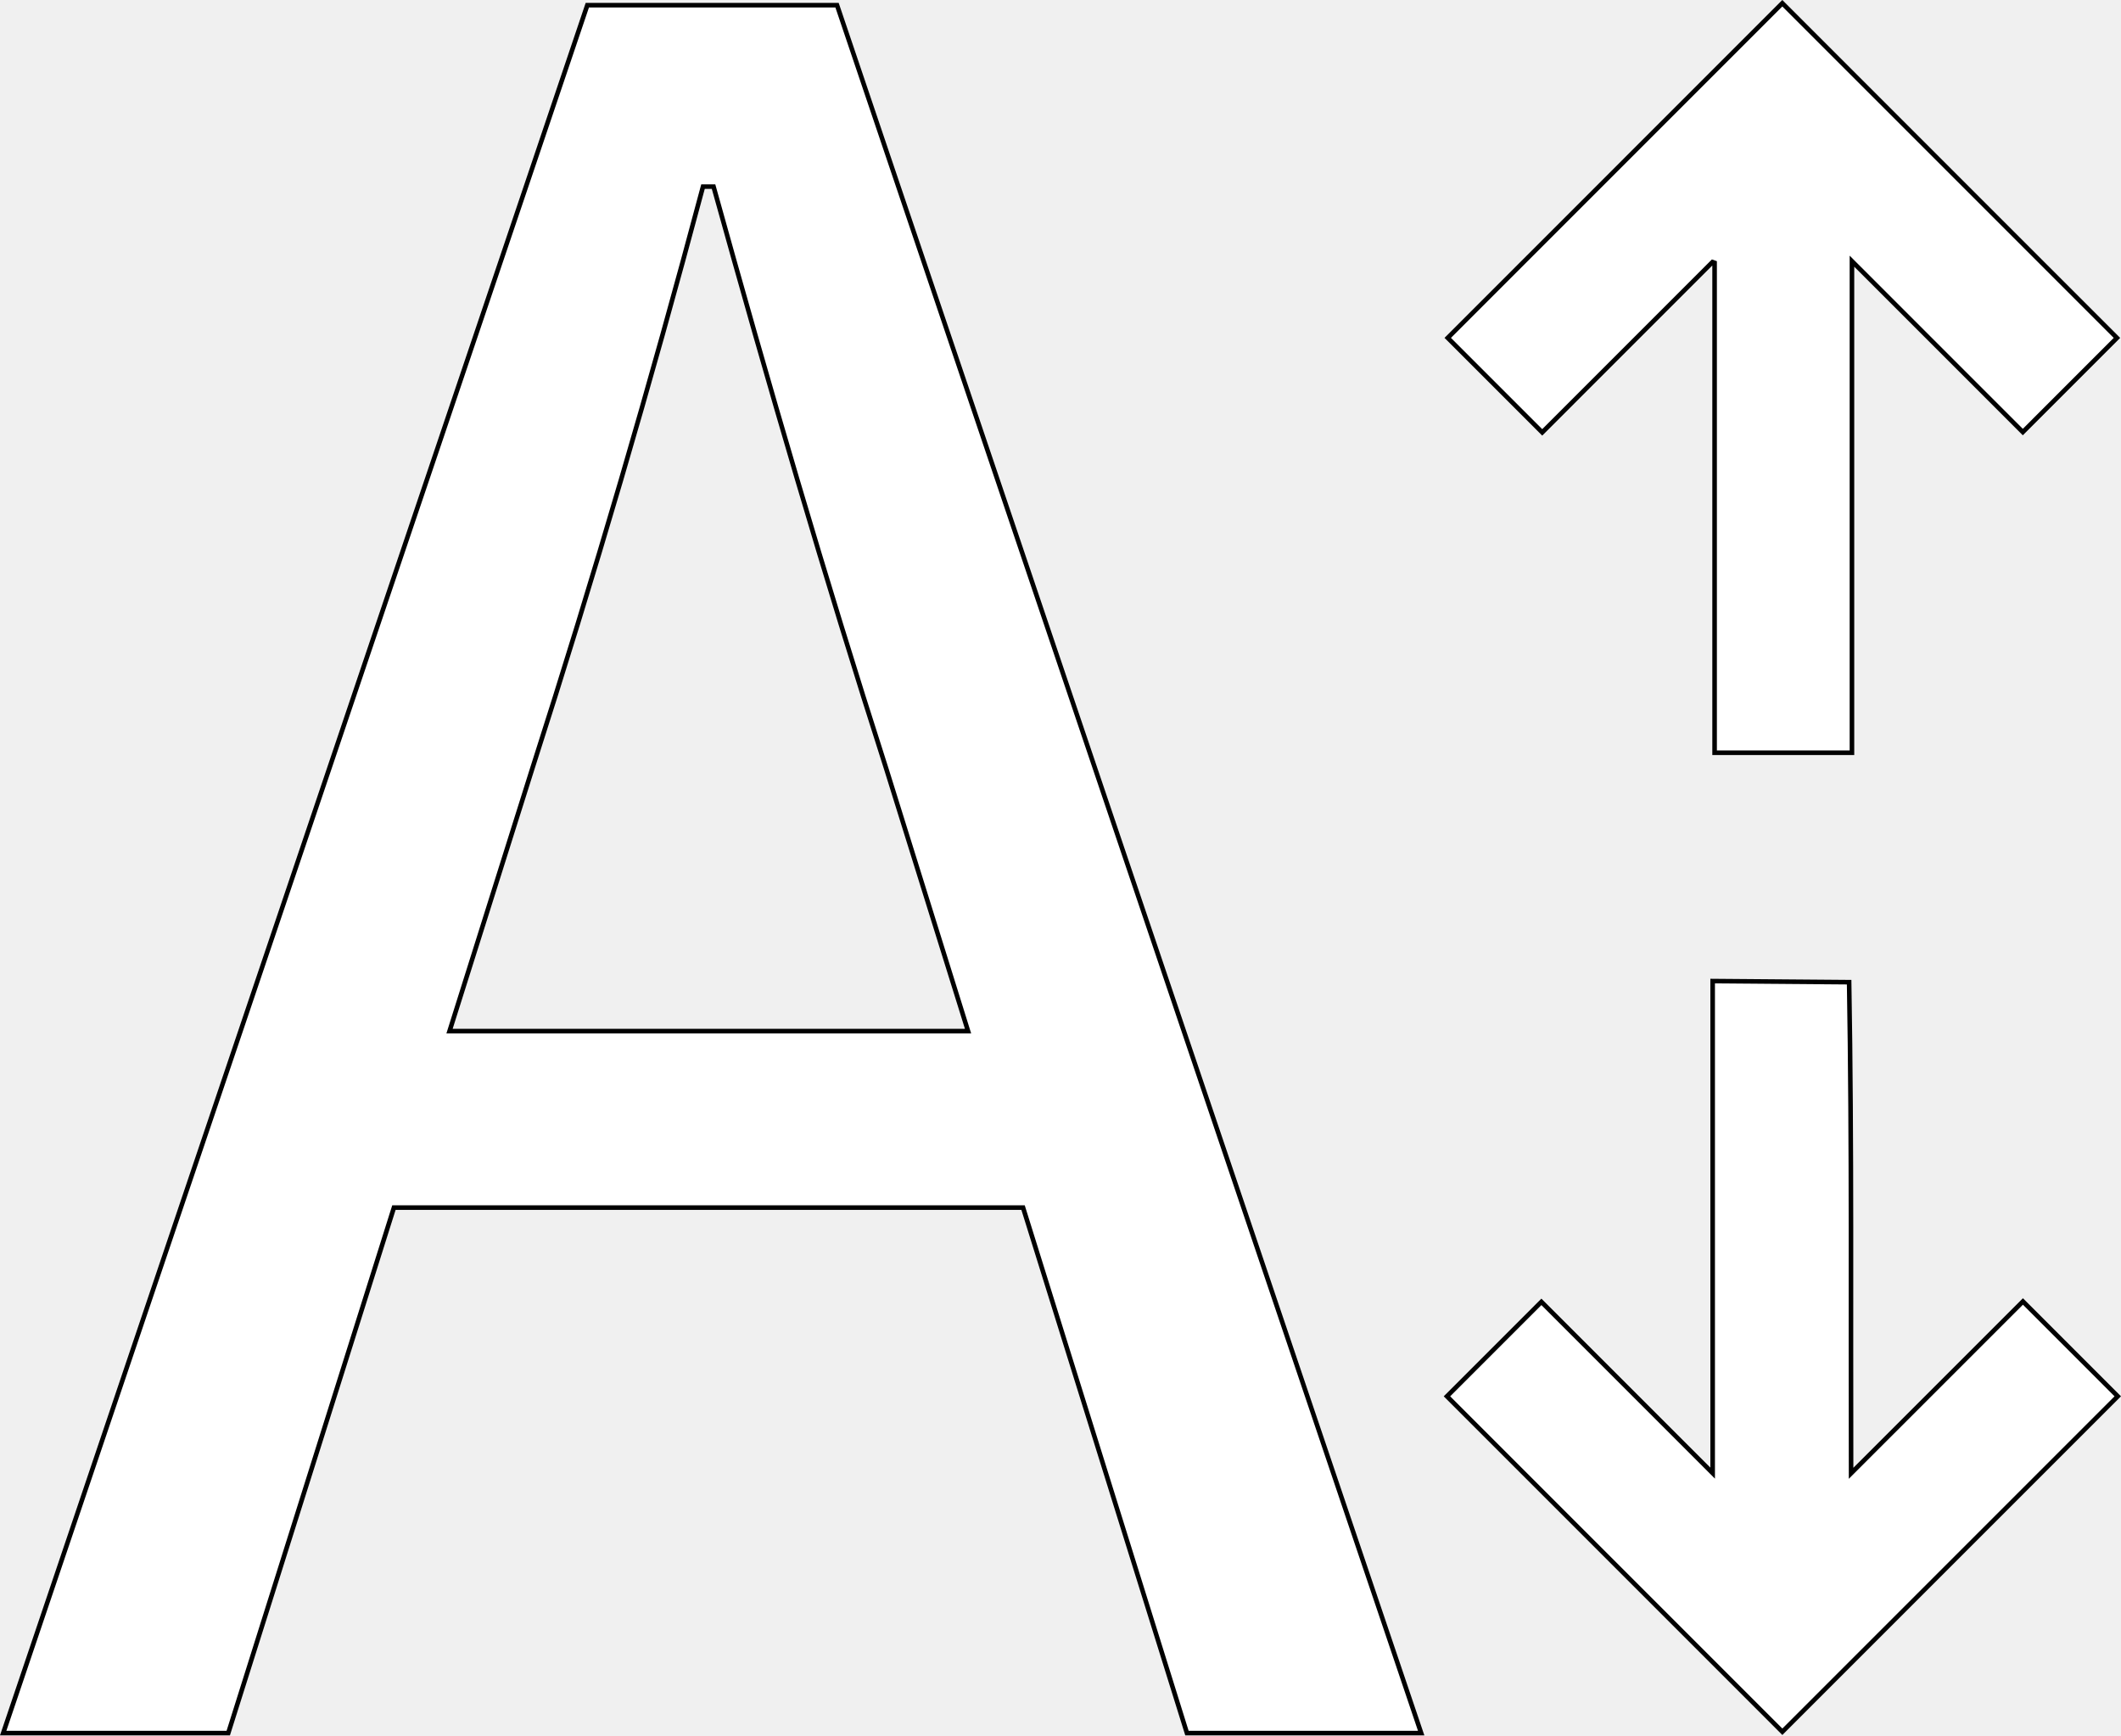
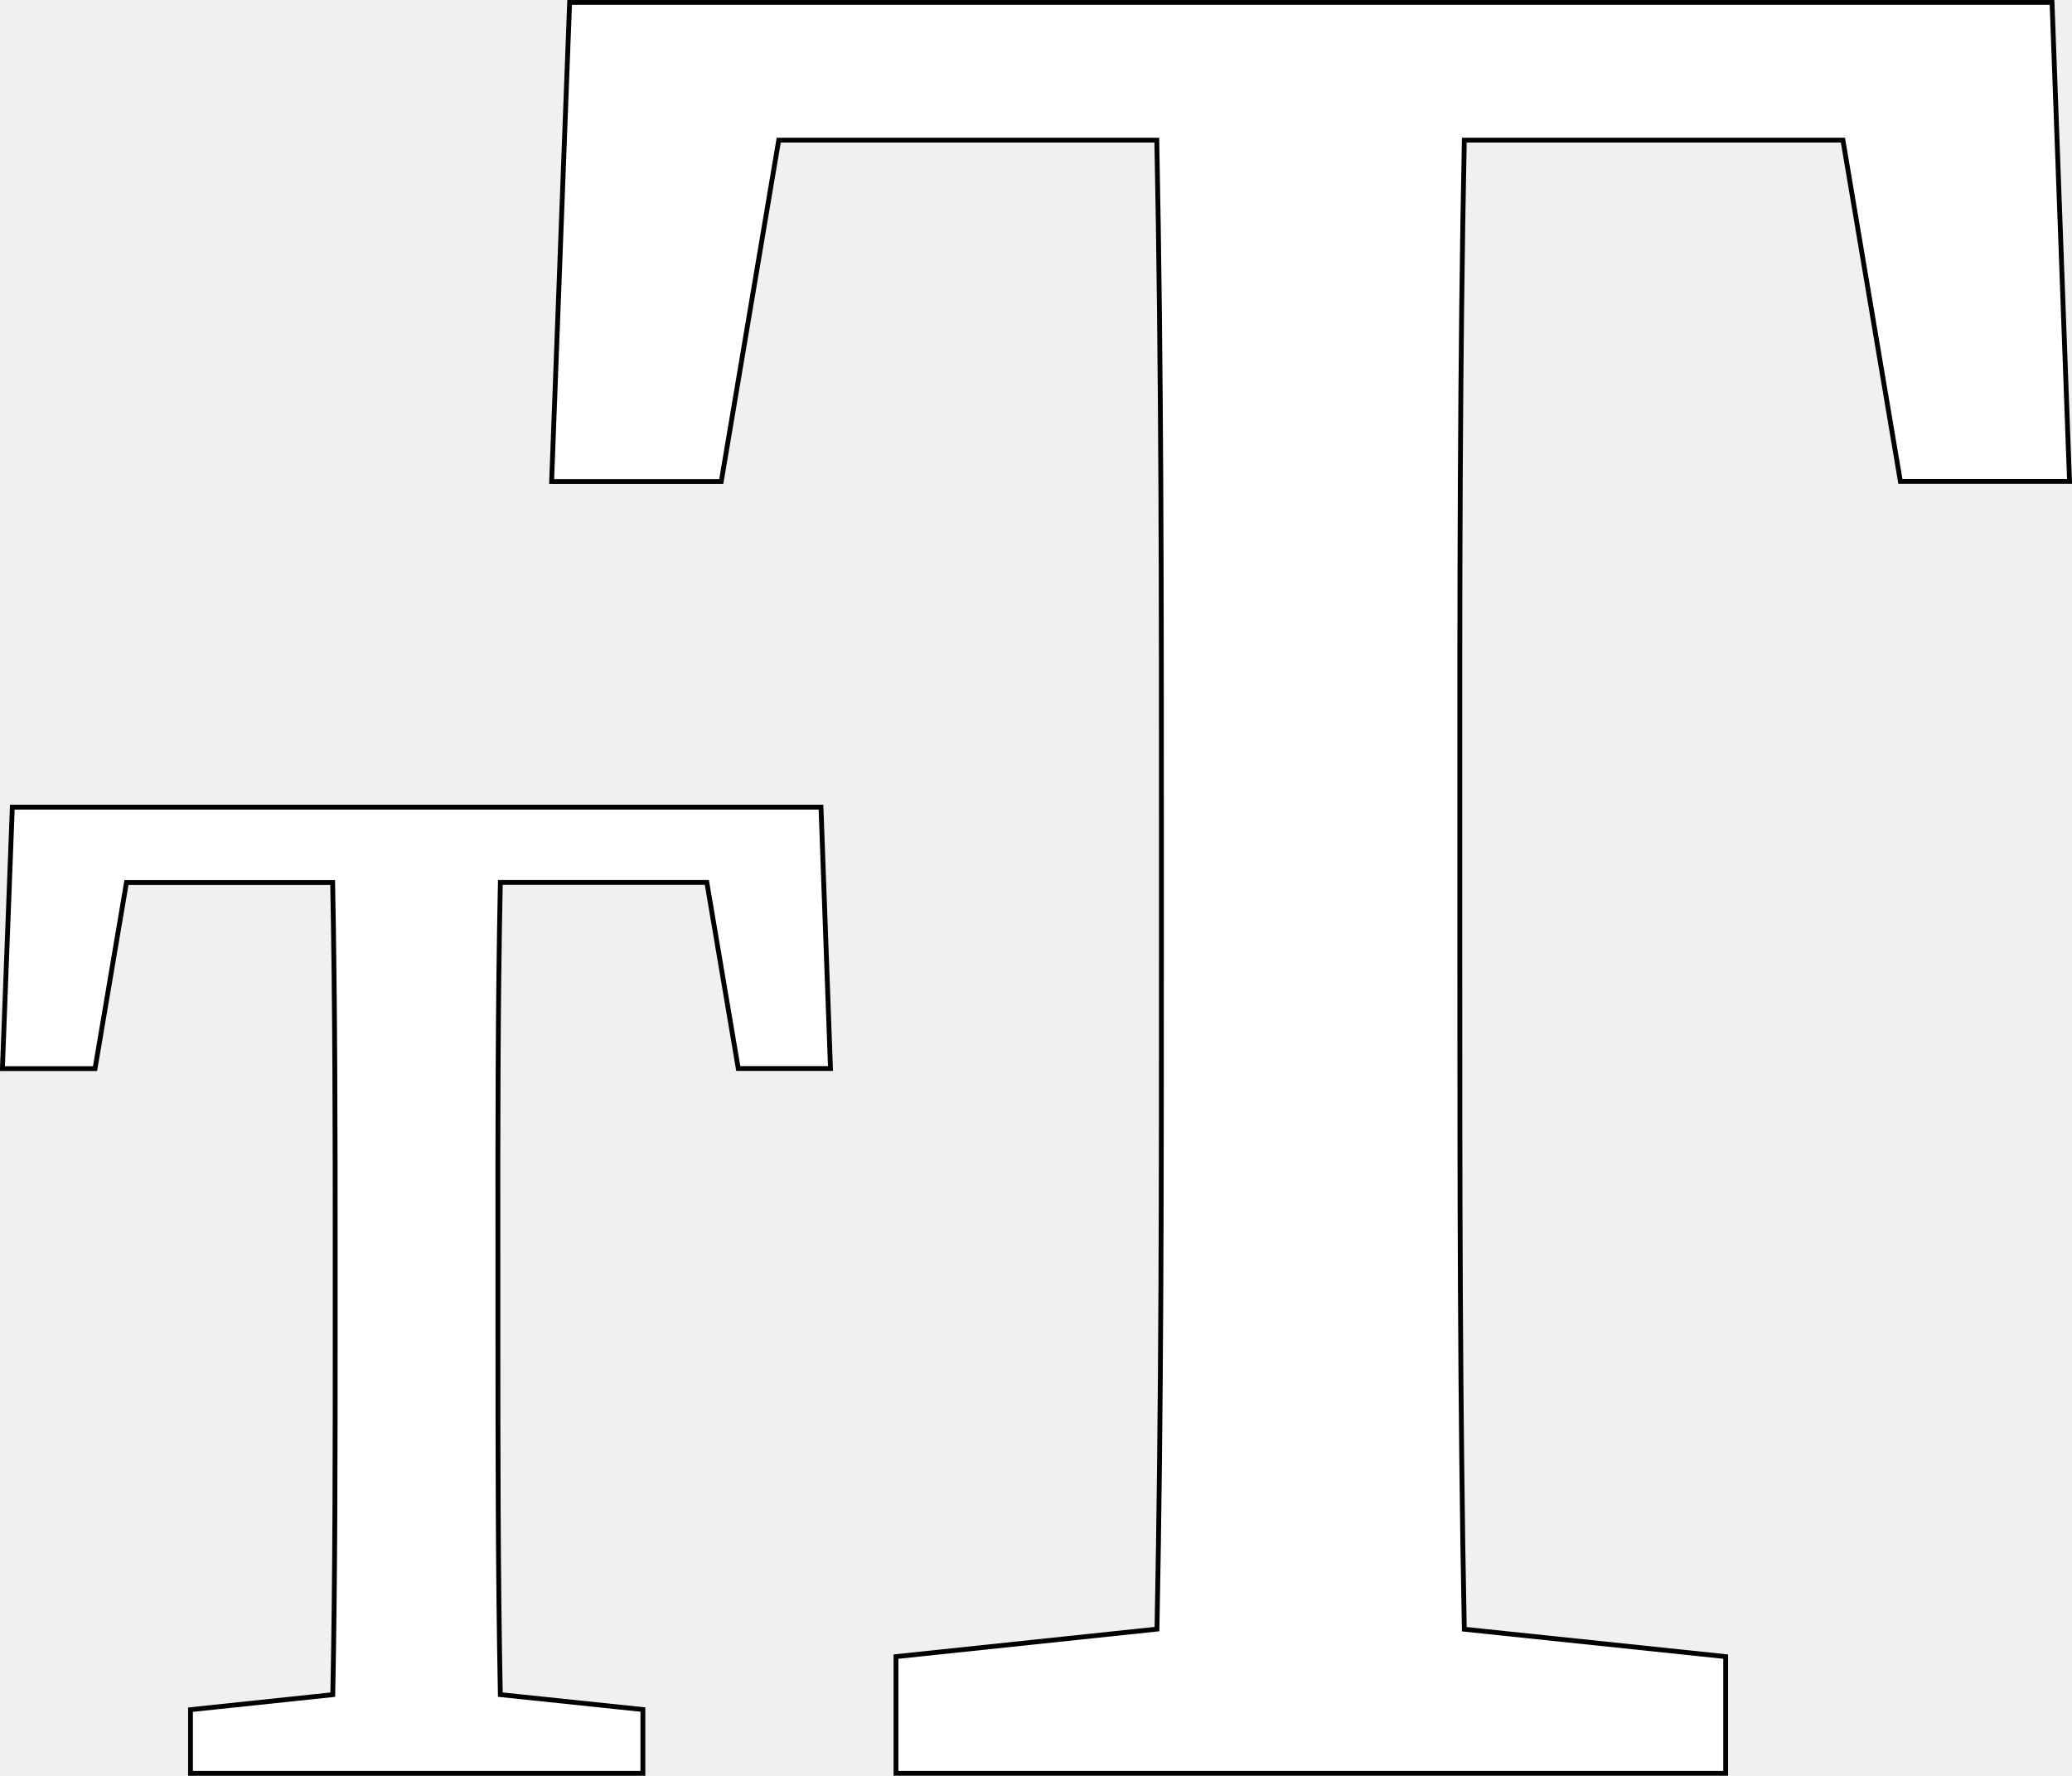
- <svg xmlns="http://www.w3.org/2000/svg" viewBox="0 0 926.53 757.98">
+ <svg xmlns="http://www.w3.org/2000/svg" viewBox="0 0 857.49 734.93">
  <defs>
    <style>
-       .cls-1, .cls-3 {
+       .cls-1 {
        fill: #fff;
-       }
- 
-       .cls-2 {
-         fill: none;
-       }
- 
-       .cls-2, .cls-3 {
        stroke: #000;
        stroke-miterlimit: 10;
        stroke-width: 2px;
      }
    </style>
  </defs>
  <g id="Layer_2" data-name="Layer 2">
    <g id="Icon-FontSize">
      <g id="Icon-FontSize-2" data-name="Icon-FontSize">
-         <g>
-           <path class="cls-1" d="M632.08,609.9l41.26-41.26,74.81,74.81V428.53l59.62.48c1.23,71.71.64,142.74.85,214.52l75.07-75.06,41.43,41.43L778.6,756.42Z" />
-           <path class="cls-2" d="M632.08,609.9l41.26-41.26,74.81,74.81V428.53l59.62.48c1.23,71.71.64,142.74.85,214.52l75.07-75.06,41.43,41.43L778.6,756.42Z" />
-         </g>
-         <g>
-           <path class="cls-1" d="M809,328.79h-60v-214l-.92-.32L673.7,188.86l-41.28-41.28L778.58,1.41,924.76,147.59l-41.12,41.13L809,114.08C809,186,809,257.27,809,328.79Z" />
-           <path class="cls-2" d="M809,328.79h-60v-214l-.92-.32L673.7,188.86l-41.28-41.28L778.58,1.41,924.76,147.59l-41.12,41.13L809,114.08C809,186,809,257.27,809,328.79Z" />
-         </g>
-         <path class="cls-3" d="M518.5,757H620.82L365.65,2.26H256.56L1.39,757H99.71l72.37-229.53H446.91ZM196.37,450.39l36.14-114.63C259.59,251.45,283.77,169,307.1,81.51h4.6c24.18,87,48.36,169.94,75.44,254.25l35.74,114.63Z" />
+         <path class="cls-1" d="M606,58H762.69l23.78,141.25h70L849.23,1H235.73l-7.44,198.29h70.2L322.27,58H478.74c1.9,94.57,1.91,189.65,1.91,284v50.93c0,94.92,0,189.1-1.84,281.31l-108,11.39v48.3H714.16v-48.3L606,674.29c-1.86-93.72-1.86-187.95-1.86-281.59V342C604.09,246.17,604.1,151.1,606,58Z" />
+         <path class="cls-1" d="M207.07,365.22h85.46l13,77h38.16l-3.93-108.16H5.1L1,442.27H39.33l13-77h85.34c1,51.58,1.05,103.44,1.05,154.89v27.78c0,51.78,0,103.14-1,153.44l-58.89,6.21v26.35H266.06V707.54l-59-6.18c-1-51.12-1-102.52-1-153.6V520.11C206,467.83,206,416,207.07,365.22Z" />
      </g>
    </g>
  </g>
</svg>
